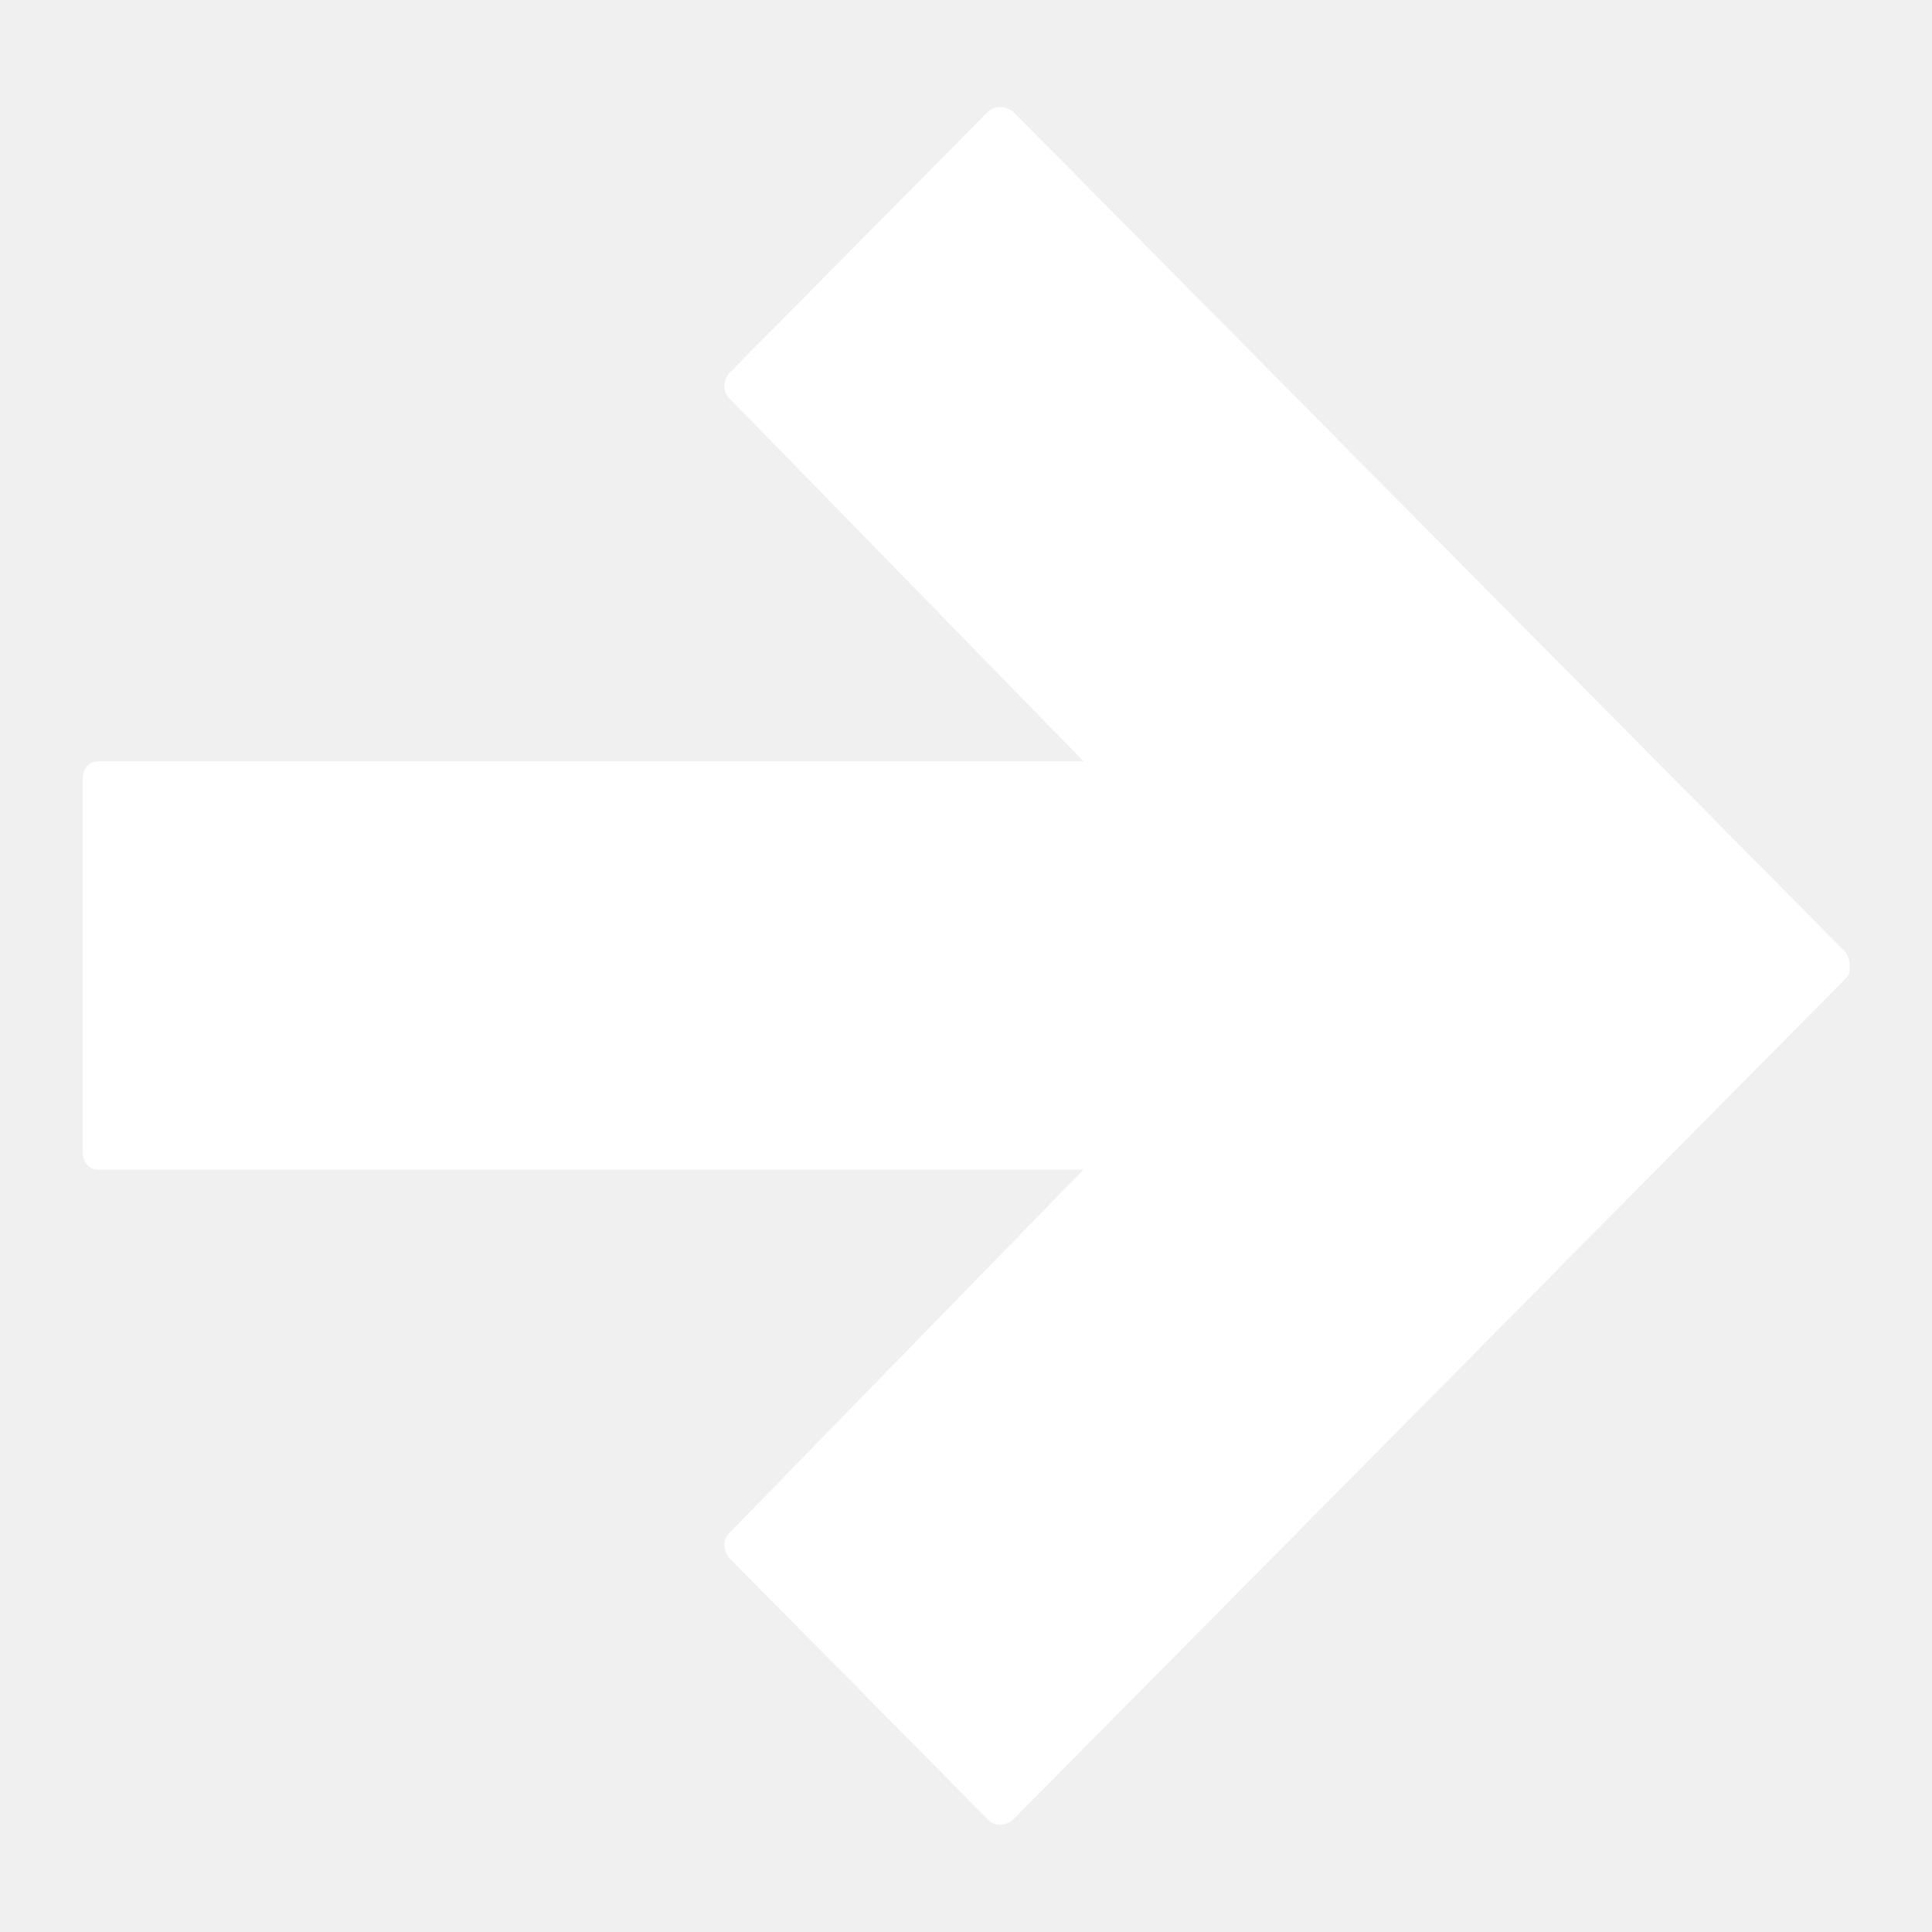
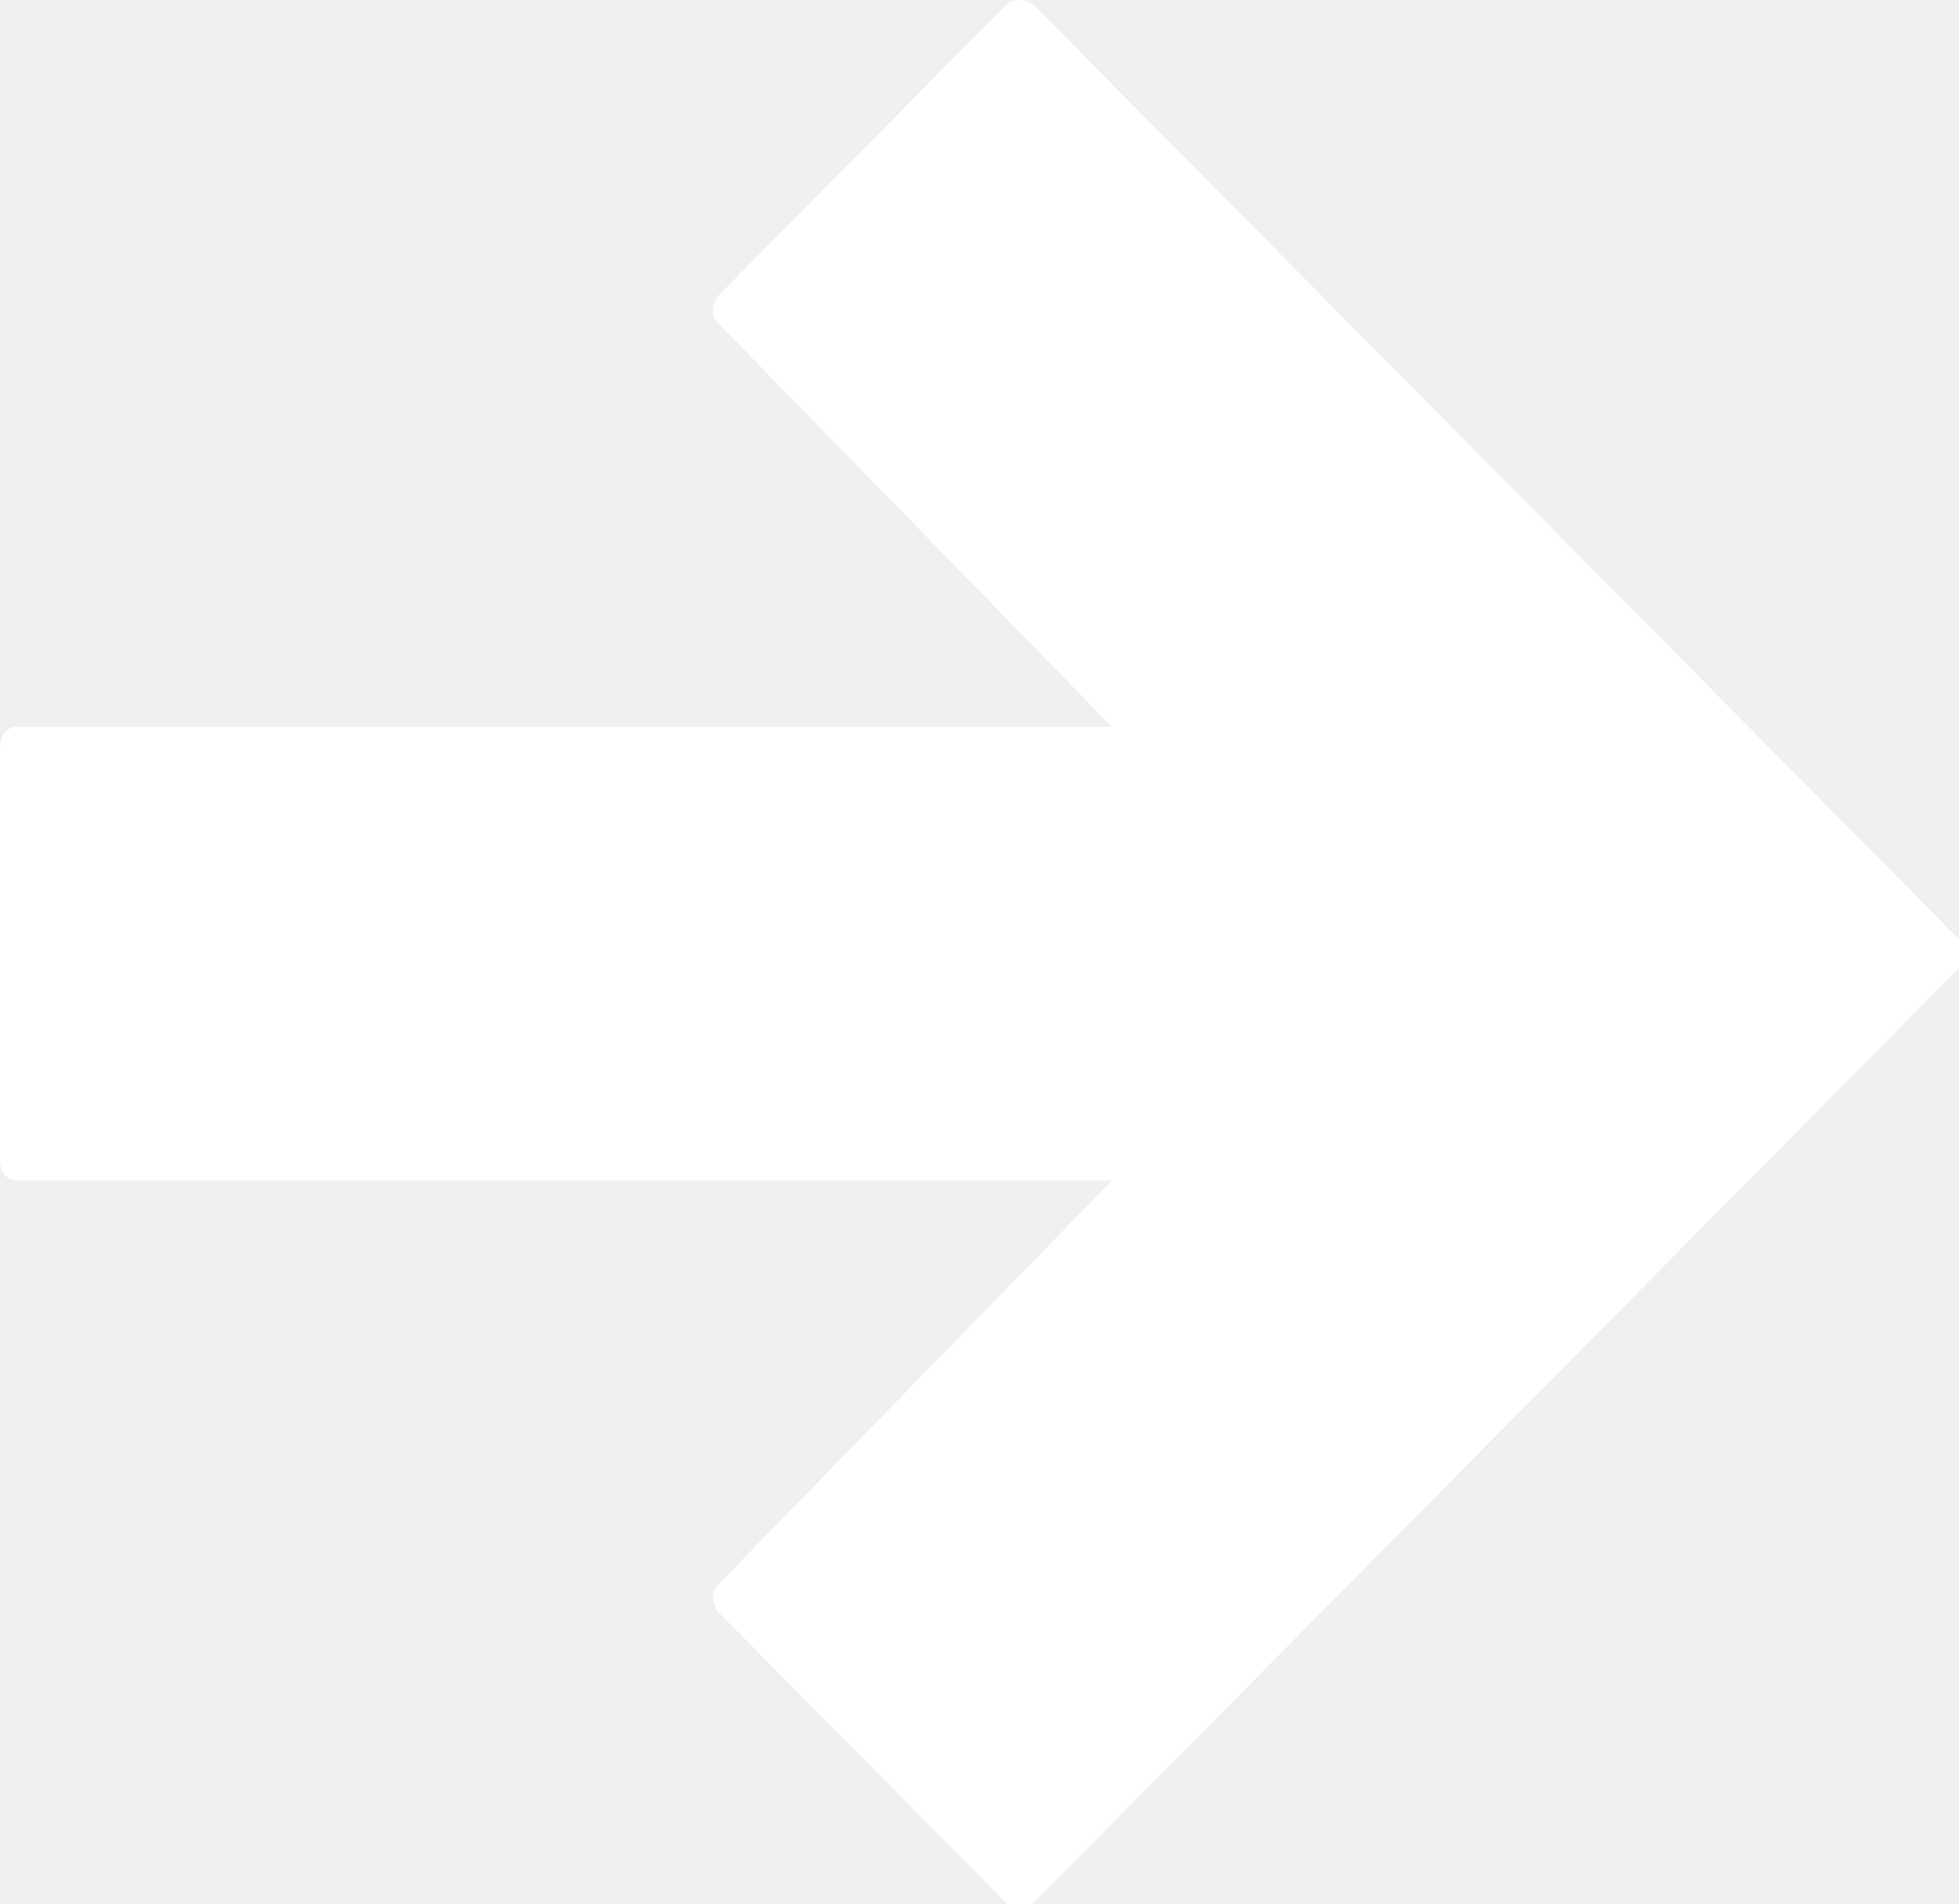
- <svg xmlns="http://www.w3.org/2000/svg" version="1.1" id="Layer_1" x="0px" y="0px" viewBox="-170 170.9 500 500" style="enable-background:new -170 170.9 500 500;" xml:space="preserve">
+ <svg xmlns="http://www.w3.org/2000/svg" version="1.1" id="Layer_1" x="0px" y="0px" viewBox="-153.7 221.8 456.3 443.4" style="enable-background:new -153.7 221.8 456.3 443.4;" xml:space="preserve">
  <style type="text/css">
	.st0{fill:#FFFFFF;}
</style>
-   <path class="st0" d="M18.6,273.8c-1.5-1.5-1.5-4.1,0-6.2l66.8-67.5c1-1,2-1.5,3.6-1.5c1,0,2,0.5,3,1l215.7,217.8c0.5,1,1,2,1,3.1  v0.5c0,1,0,2.1-1,3.1L92,642c-2,1.5-4.6,1.5-6.1,0L18.6,574c-1.5-2.1-1.5-4.7,0-6.2l91.8-94.2h-254.9c-2.6,0-4.1-2-4.1-4.7v-96.3  c0-2.6,1.5-4.7,4.1-4.7h254.9L18.6,273.8z" />
+   <path class="st0" d="M13.5,297c-1.5-1.5-1.5-4.1,0-6.2l66.8-67.5c1-1,2-1.5,3.6-1.5c1,0,2,0.5,3,1l215.7,217.8c0.5,1,1,2,1,3.1v0.5  c0,1,0,2.1-1,3.1L86.9,665.2c-2,1.5-4.6,1.5-6.1,0l-67.3-68c-1.5-2.1-1.5-4.7,0-6.2l91.8-94.2h-254.9c-2.6,0-4.1-2-4.1-4.7v-96.3  c0-2.6,1.5-4.7,4.1-4.7h254.9L13.5,297z" />
</svg>
